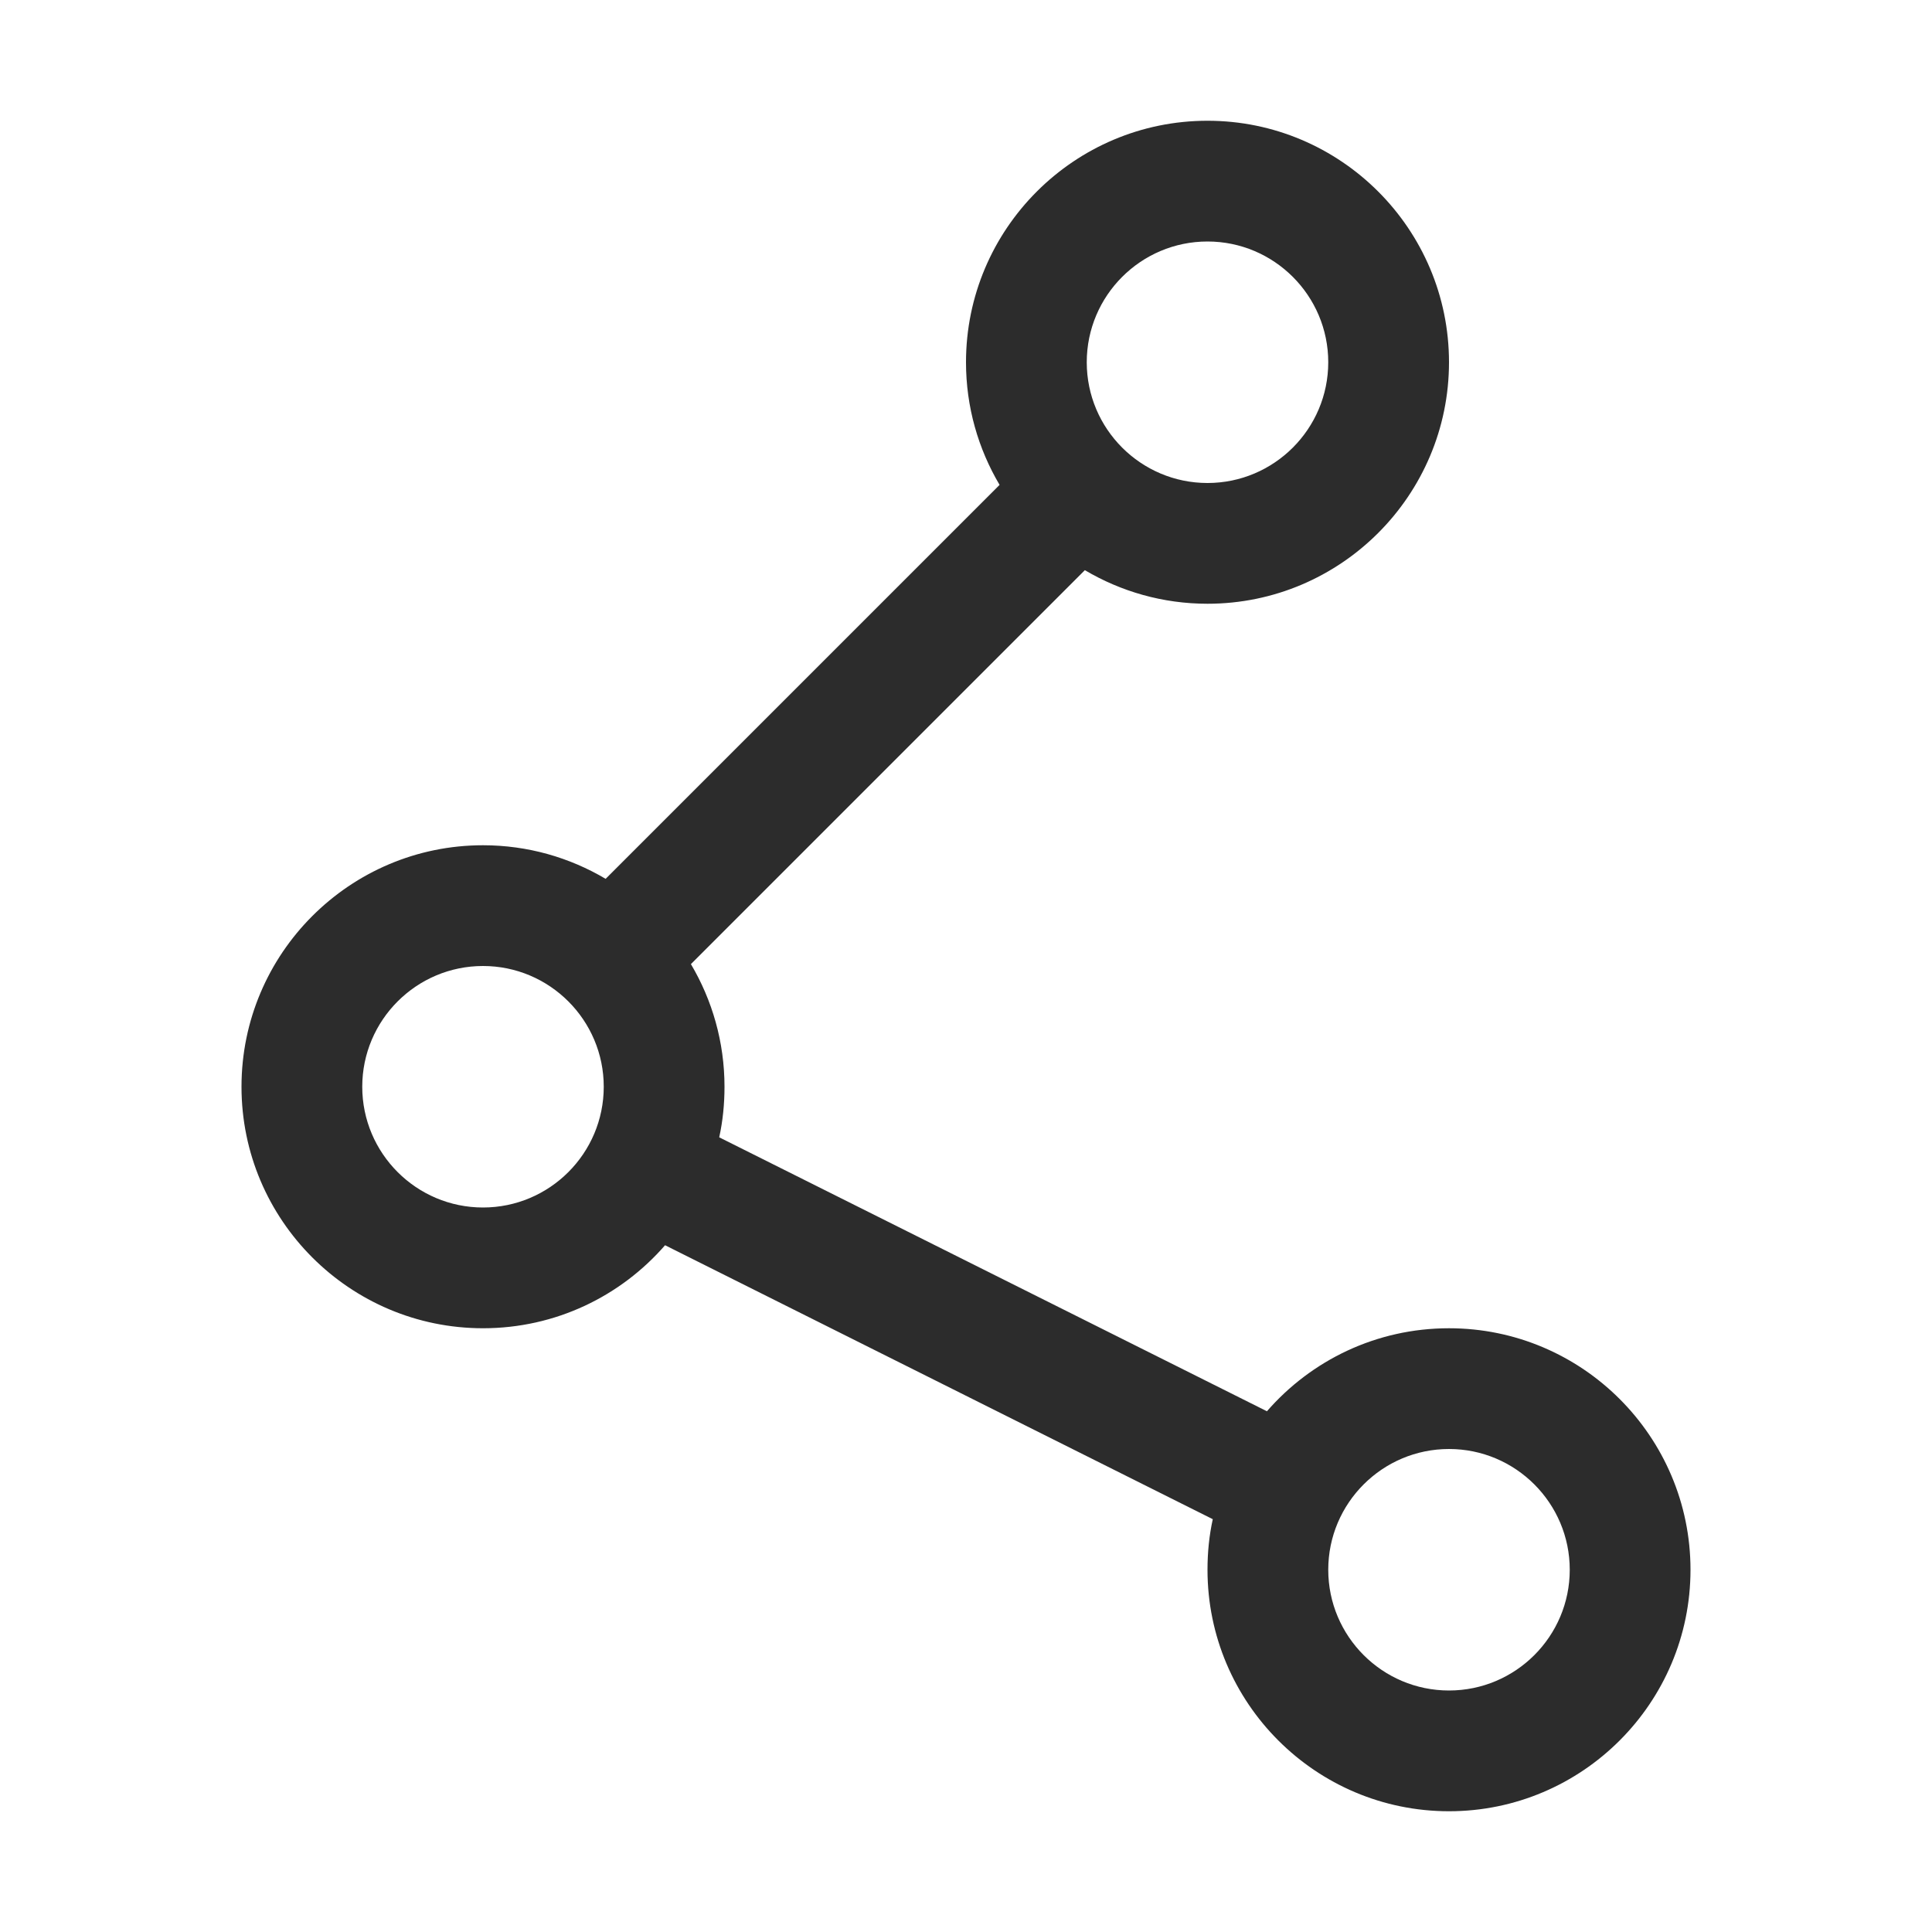
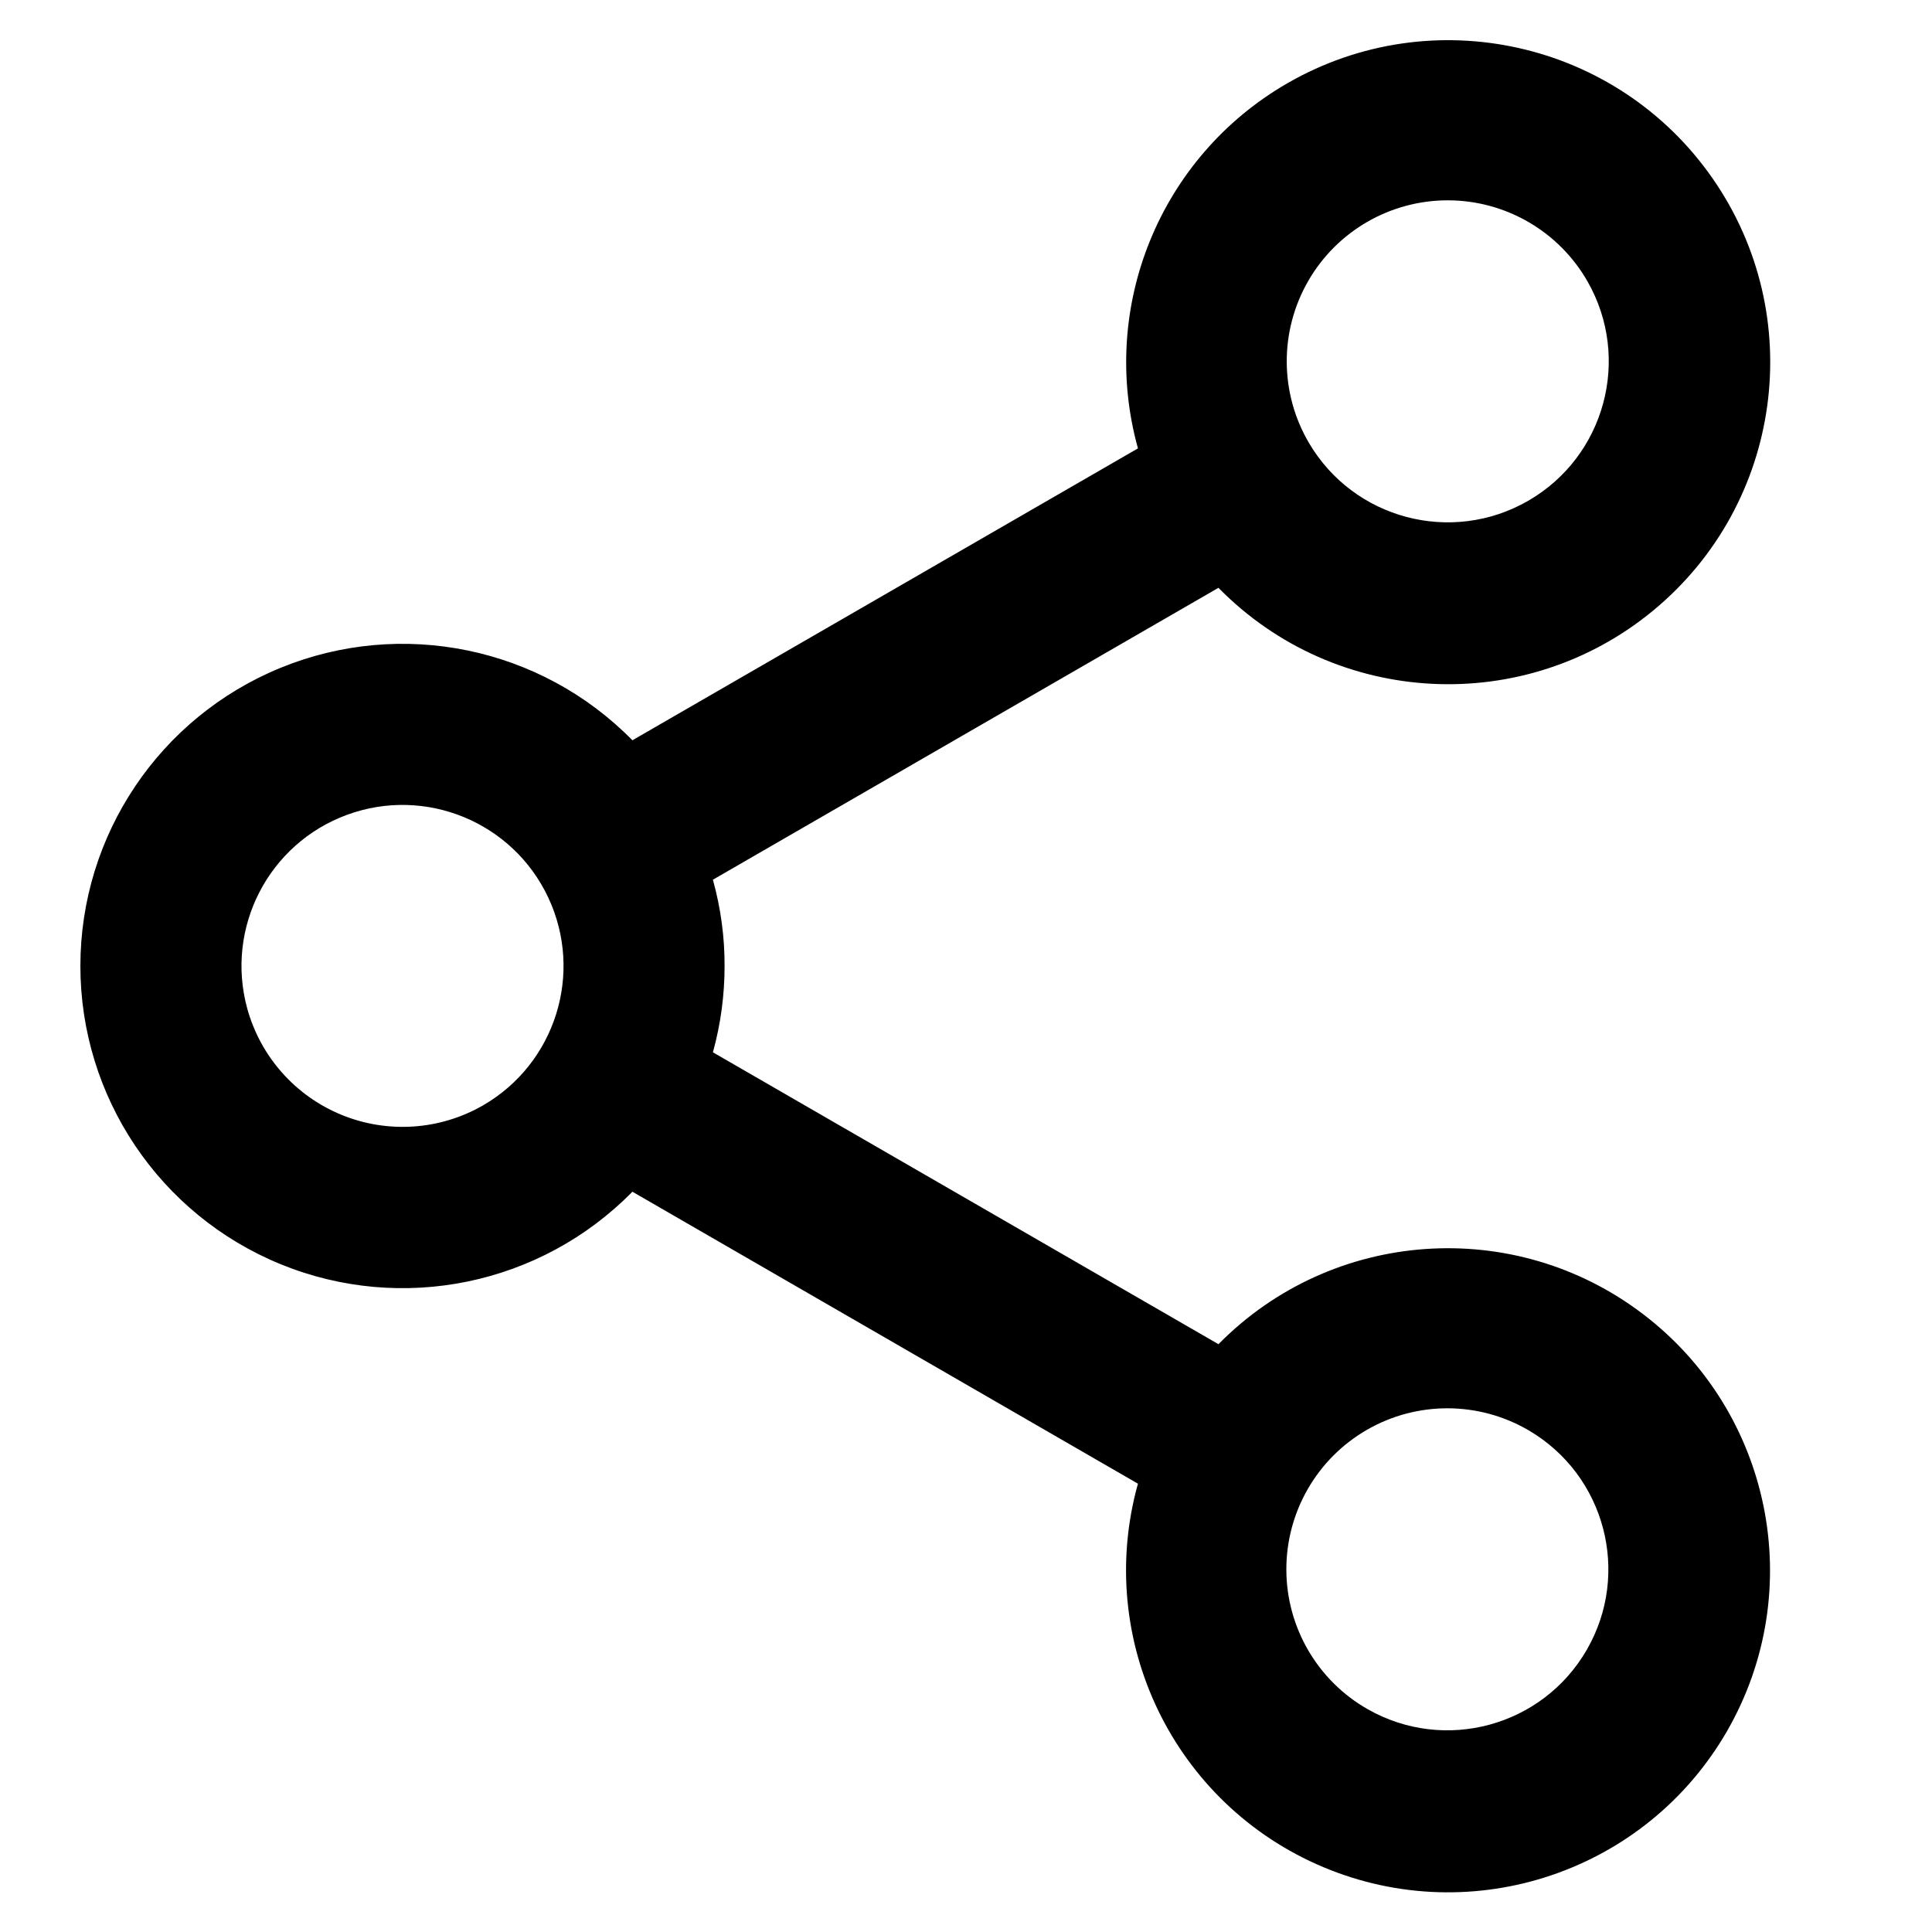
- <svg xmlns="http://www.w3.org/2000/svg" t="1728886388977" class="icon" viewBox="0 0 1024 1024" version="1.1" p-id="4206" width="230" height="230">
-   <path d="M768 704c-38.5 0-73 17-96.5 44L381.2 602.8c1.9-8.6 2.8-17.6 2.8-26.8 0-23.7-6.5-45.9-17.8-65L575 302.2c19.1 11.3 41.3 17.8 65 17.8 70.6 0 128-57.4 128-128S710.6 64 640 64s-128 57.4-128 128c0 23.7 6.5 45.9 17.8 65L321 465.8c-19.1-11.3-41.3-17.8-65-17.8-70.6 0-128 57.4-128 128s57.4 128 128 128c38.5 0 73-17 96.5-44l290.3 145.2c-1.9 8.6-2.8 17.6-2.8 26.8 0 70.6 57.4 128 128 128s128-57.4 128-128-57.4-128-128-128zM640 128c35.3 0 64 28.7 64 64s-28.7 64-64 64-64-28.7-64-64 28.7-64 64-64zM256 640c-35.3 0-64-28.7-64-64s28.7-64 64-64 64 28.7 64 64-28.7 64-64 64z m512 256c-35.3 0-64-28.7-64-64s28.7-64 64-64 64 28.7 64 64-28.7 64-64 64z" fill="#2c2c2c" p-id="4207" />
+ <svg xmlns="http://www.w3.org/2000/svg" width="256" height="256" viewBox="0 0 24 24">
+   <path fill="currentColor" d="M15.991 1.035a4 4 0 1 1-.855 6.267l-6.28 3.626q.147.533.145 1.072c0 .358-.047.719-.145 1.072l6.28 3.626a4.002 4.002 0 0 1 6.32 4.803a4 4 0 0 1-7.32-3.07l-6.28-3.627a4.002 4.002 0 1 1 0-5.608l6.28-3.626a4 4 0 0 1 1.855-4.535M19.723 3.5a2 2 0 1 0-3.464 2a2 2 0 0 0 3.464-2M3.071 12.527a2.002 2.002 0 0 0 2.93 1.204a2 2 0 1 0-2.93-1.204m15.92 5.242a2 2 0 1 0-2 3.464a2 2 0 0 0 2-3.464" />
</svg>
